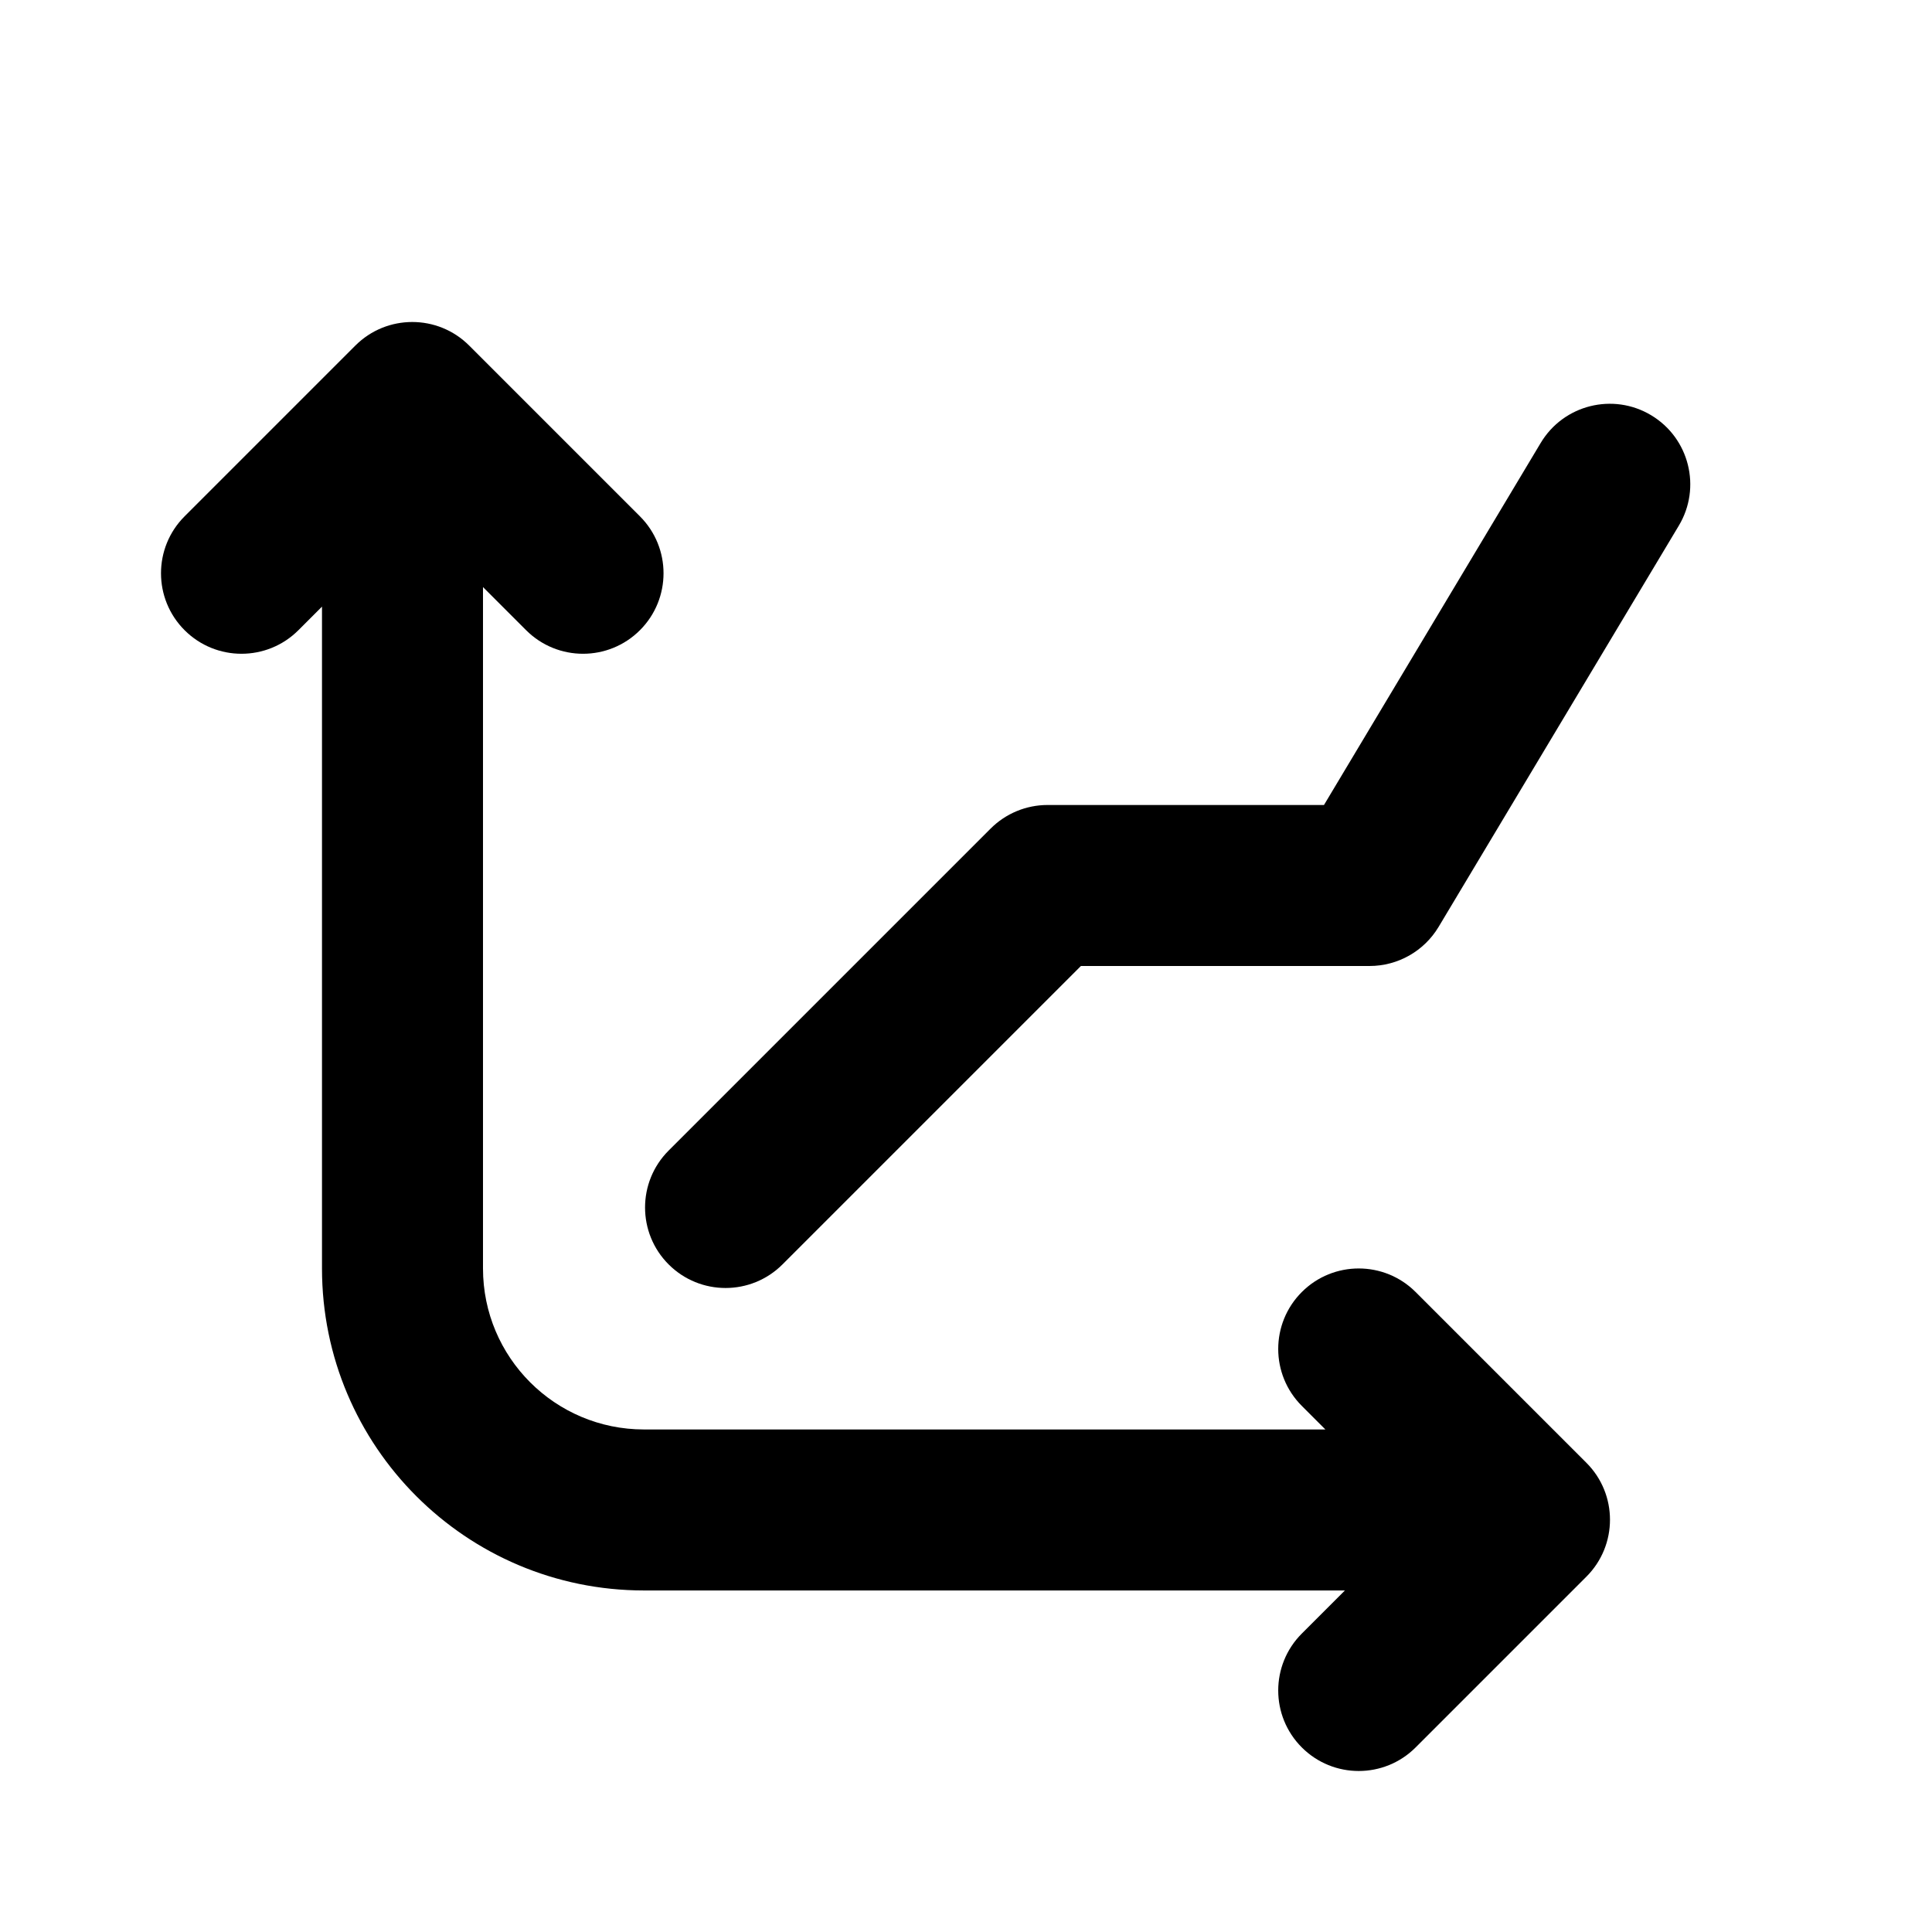
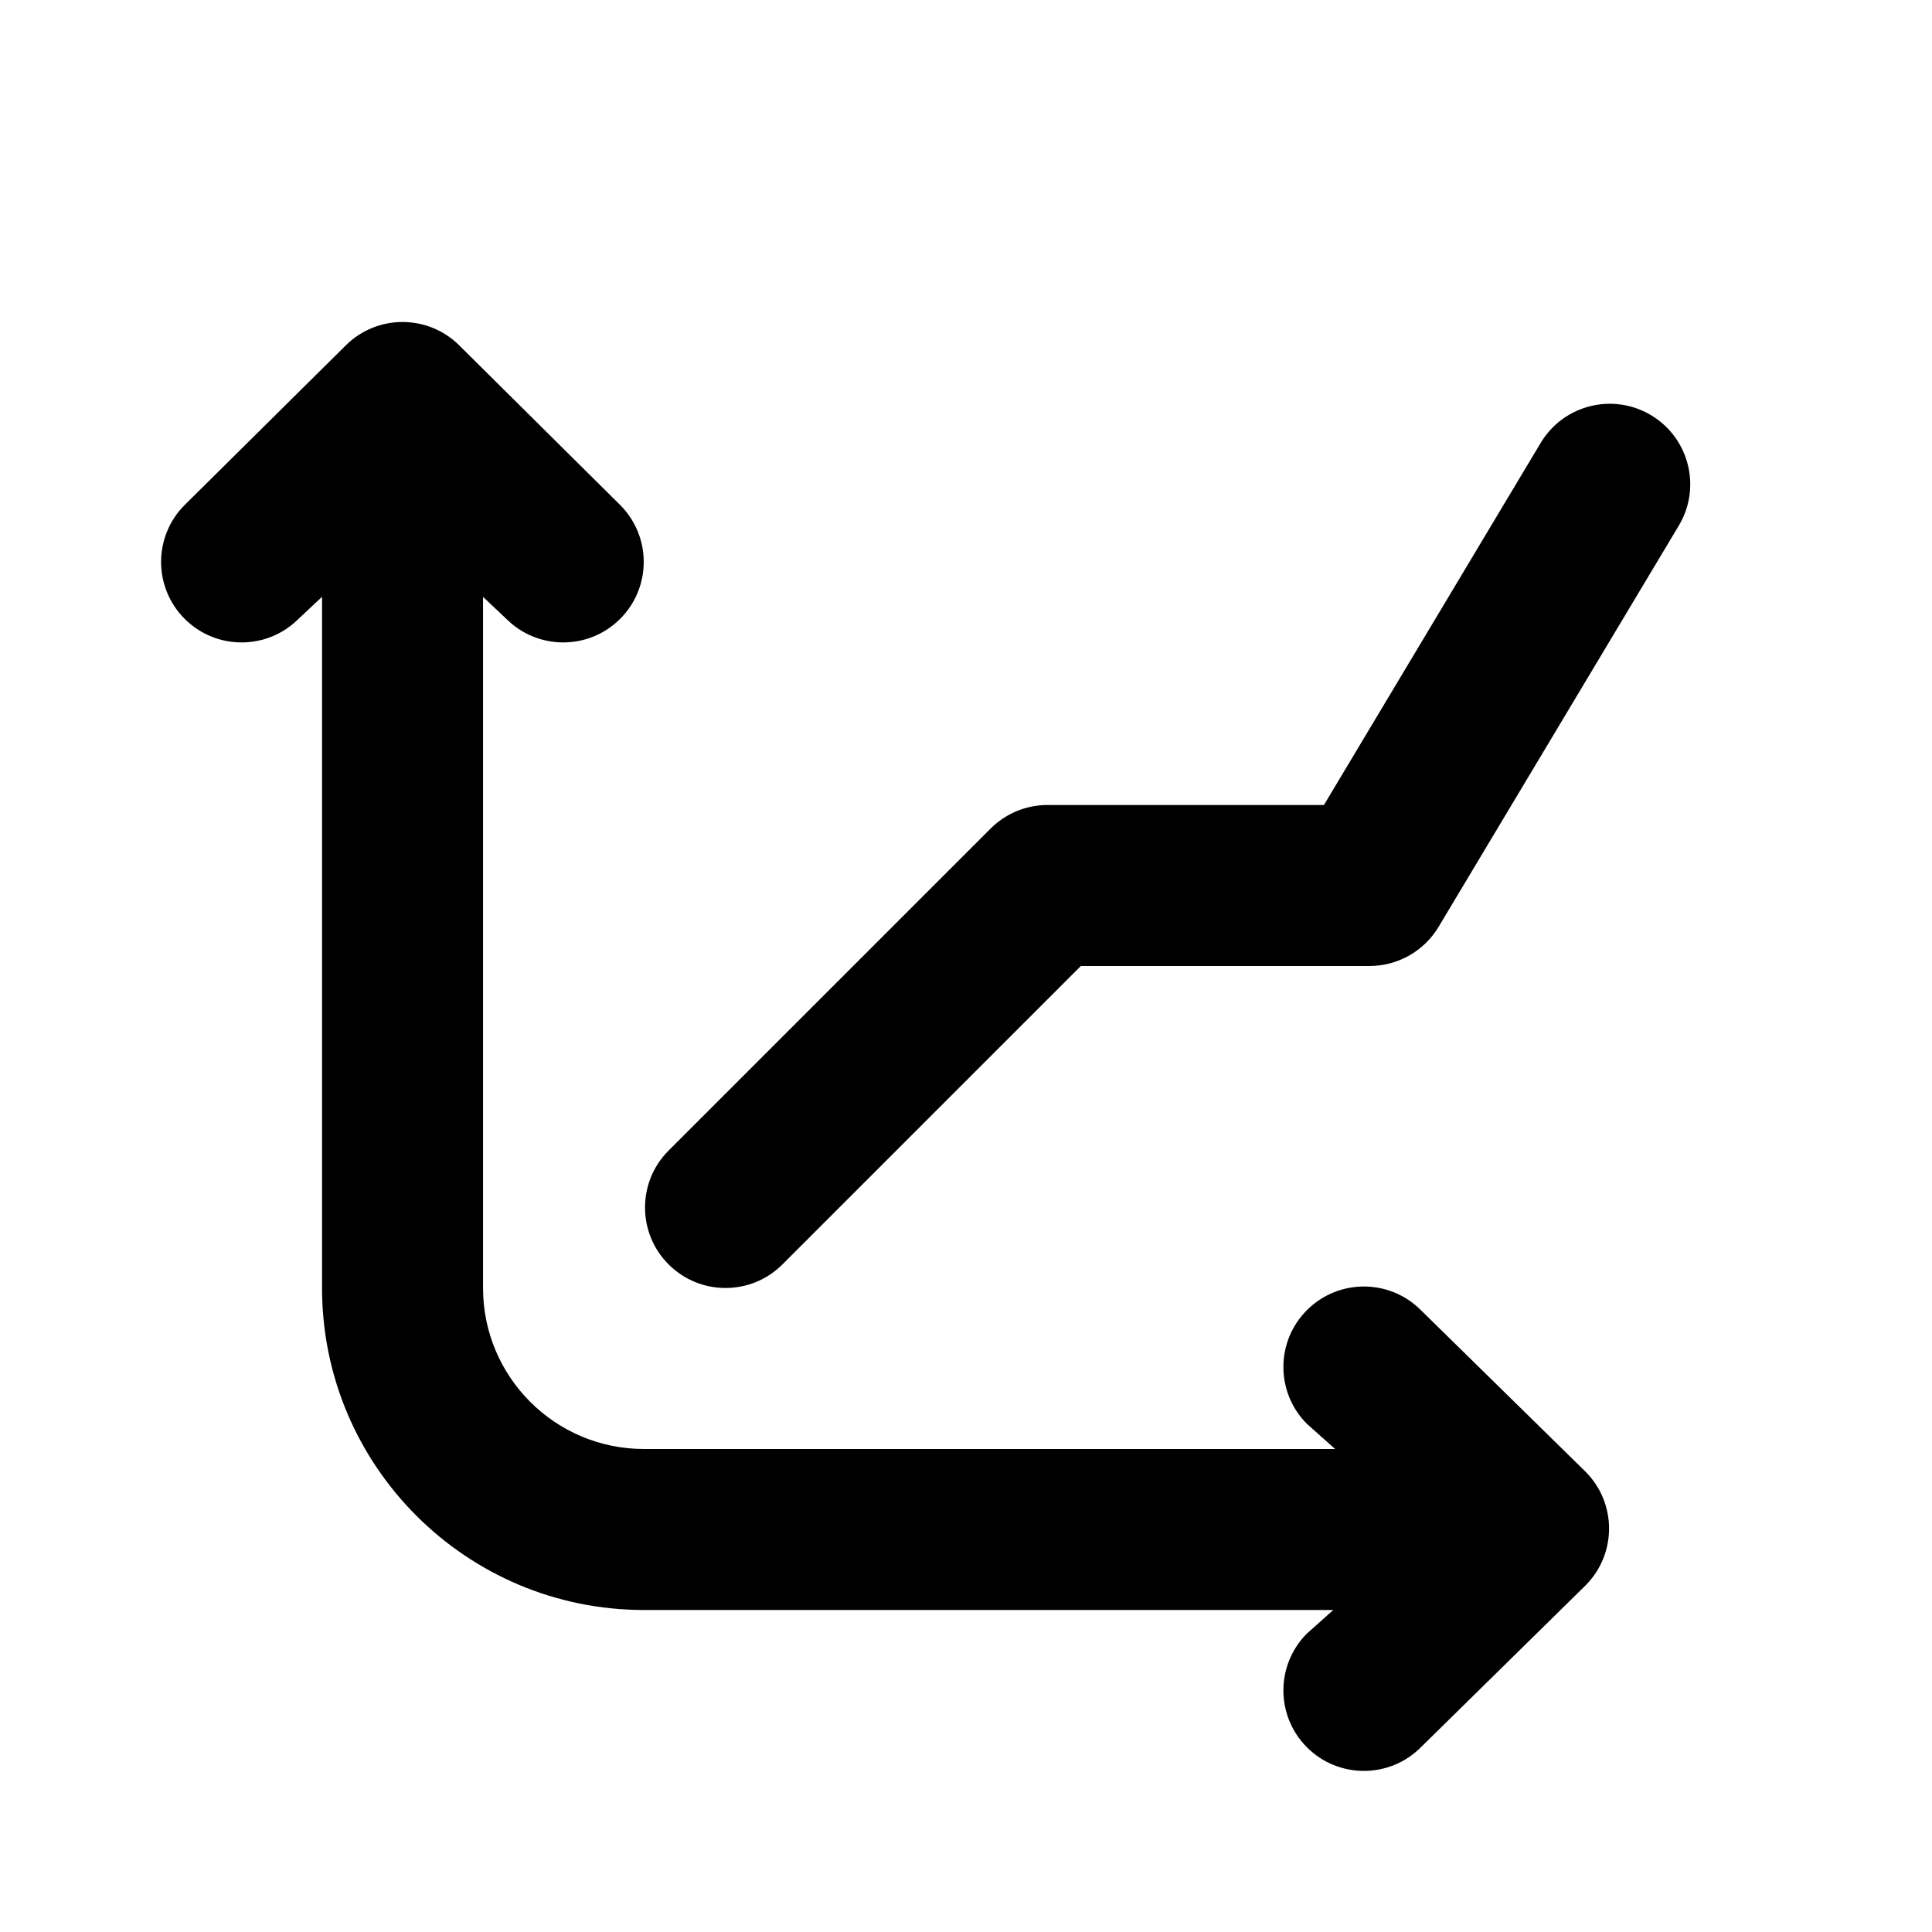
<svg xmlns="http://www.w3.org/2000/svg" viewBox="0 0 512 512">
-   <path d="M139.425 167.007C147.756 175.338 161.263 175.338 169.595 167.007C177.926 158.675 177.926 145.168 169.595 136.837L124.34 91.582C116.009 83.251 102.501 83.251 94.17 91.582L48.915 136.837C40.584 145.168 40.584 158.675 48.915 167.007C57.246 175.338 70.754 175.338 79.085 167.007L85.331 160.76V336.155C85.331 383.284 123.536 421.489 170.664 421.489H356.416L344.991 432.914C336.659 441.245 336.659 454.752 344.991 463.084C353.322 471.415 366.829 471.415 375.16 463.084L420.415 417.829C428.746 409.497 428.746 395.99 420.415 387.659L375.16 342.404C366.829 334.073 353.322 334.073 344.991 342.404C336.659 350.735 336.659 364.243 344.991 372.574L351.239 378.822H170.664C147.1 378.822 127.998 359.719 127.998 336.155V155.58L139.425 167.007Z" fill="black" />
-   <path d="M444.898 139.315C450.96 129.212 447.684 116.108 437.581 110.046C427.478 103.984 414.374 107.26 408.312 117.364L350.868 213.331H277.613C271.956 213.331 266.529 215.579 262.529 219.58L177.195 304.913C168.864 313.244 168.864 326.752 177.195 335.083C185.526 343.414 199.034 343.414 207.365 335.083L286.45 255.998H362.947C370.44 255.998 377.385 252.066 381.24 245.64L444.898 139.315Z" fill="black" />
+   <path d="M164.347 164C156.015 172.332 142.508 172.332 134.177 164L128.01 158.174V341.333C128.01 364.897 147.112 384 170.676 384H353.83L346.362 377.356C338.031 369.025 338.031 355.518 346.362 347.186C354.693 338.855 368.201 338.855 376.532 347.186L420.168 389.998C428.499 398.33 428.499 411.837 420.168 420.168L376.532 463.062C368.201 471.393 354.693 471.393 346.362 463.062C338.031 454.731 338.031 441.223 346.362 432.892L353.331 426.666H170.676C123.548 426.666 85.343 388.461 85.343 341.333V158.165L79.109 164C70.778 172.332 57.27 172.332 48.939 164C40.608 155.669 40.608 142.162 48.939 133.83L91.587 91.581C99.918 83.25 113.425 83.25 121.756 91.581L164.347 133.83C172.678 142.162 172.678 155.669 164.347 164Z" fill="black" />
+   <path d="M437.572 110.046C447.675 116.107 450.951 129.212 444.889 139.315L381.231 245.64C377.375 252.066 370.431 255.997 362.938 255.997H286.441L207.356 335.082C199.025 343.413 185.517 343.413 177.186 335.082C168.855 326.751 168.855 313.244 177.186 304.912L262.519 219.579C266.52 215.578 271.946 213.331 277.604 213.331H350.859L408.303 117.363C414.365 107.26 427.469 103.984 437.572 110.046Z" fill="black" />
</svg>
